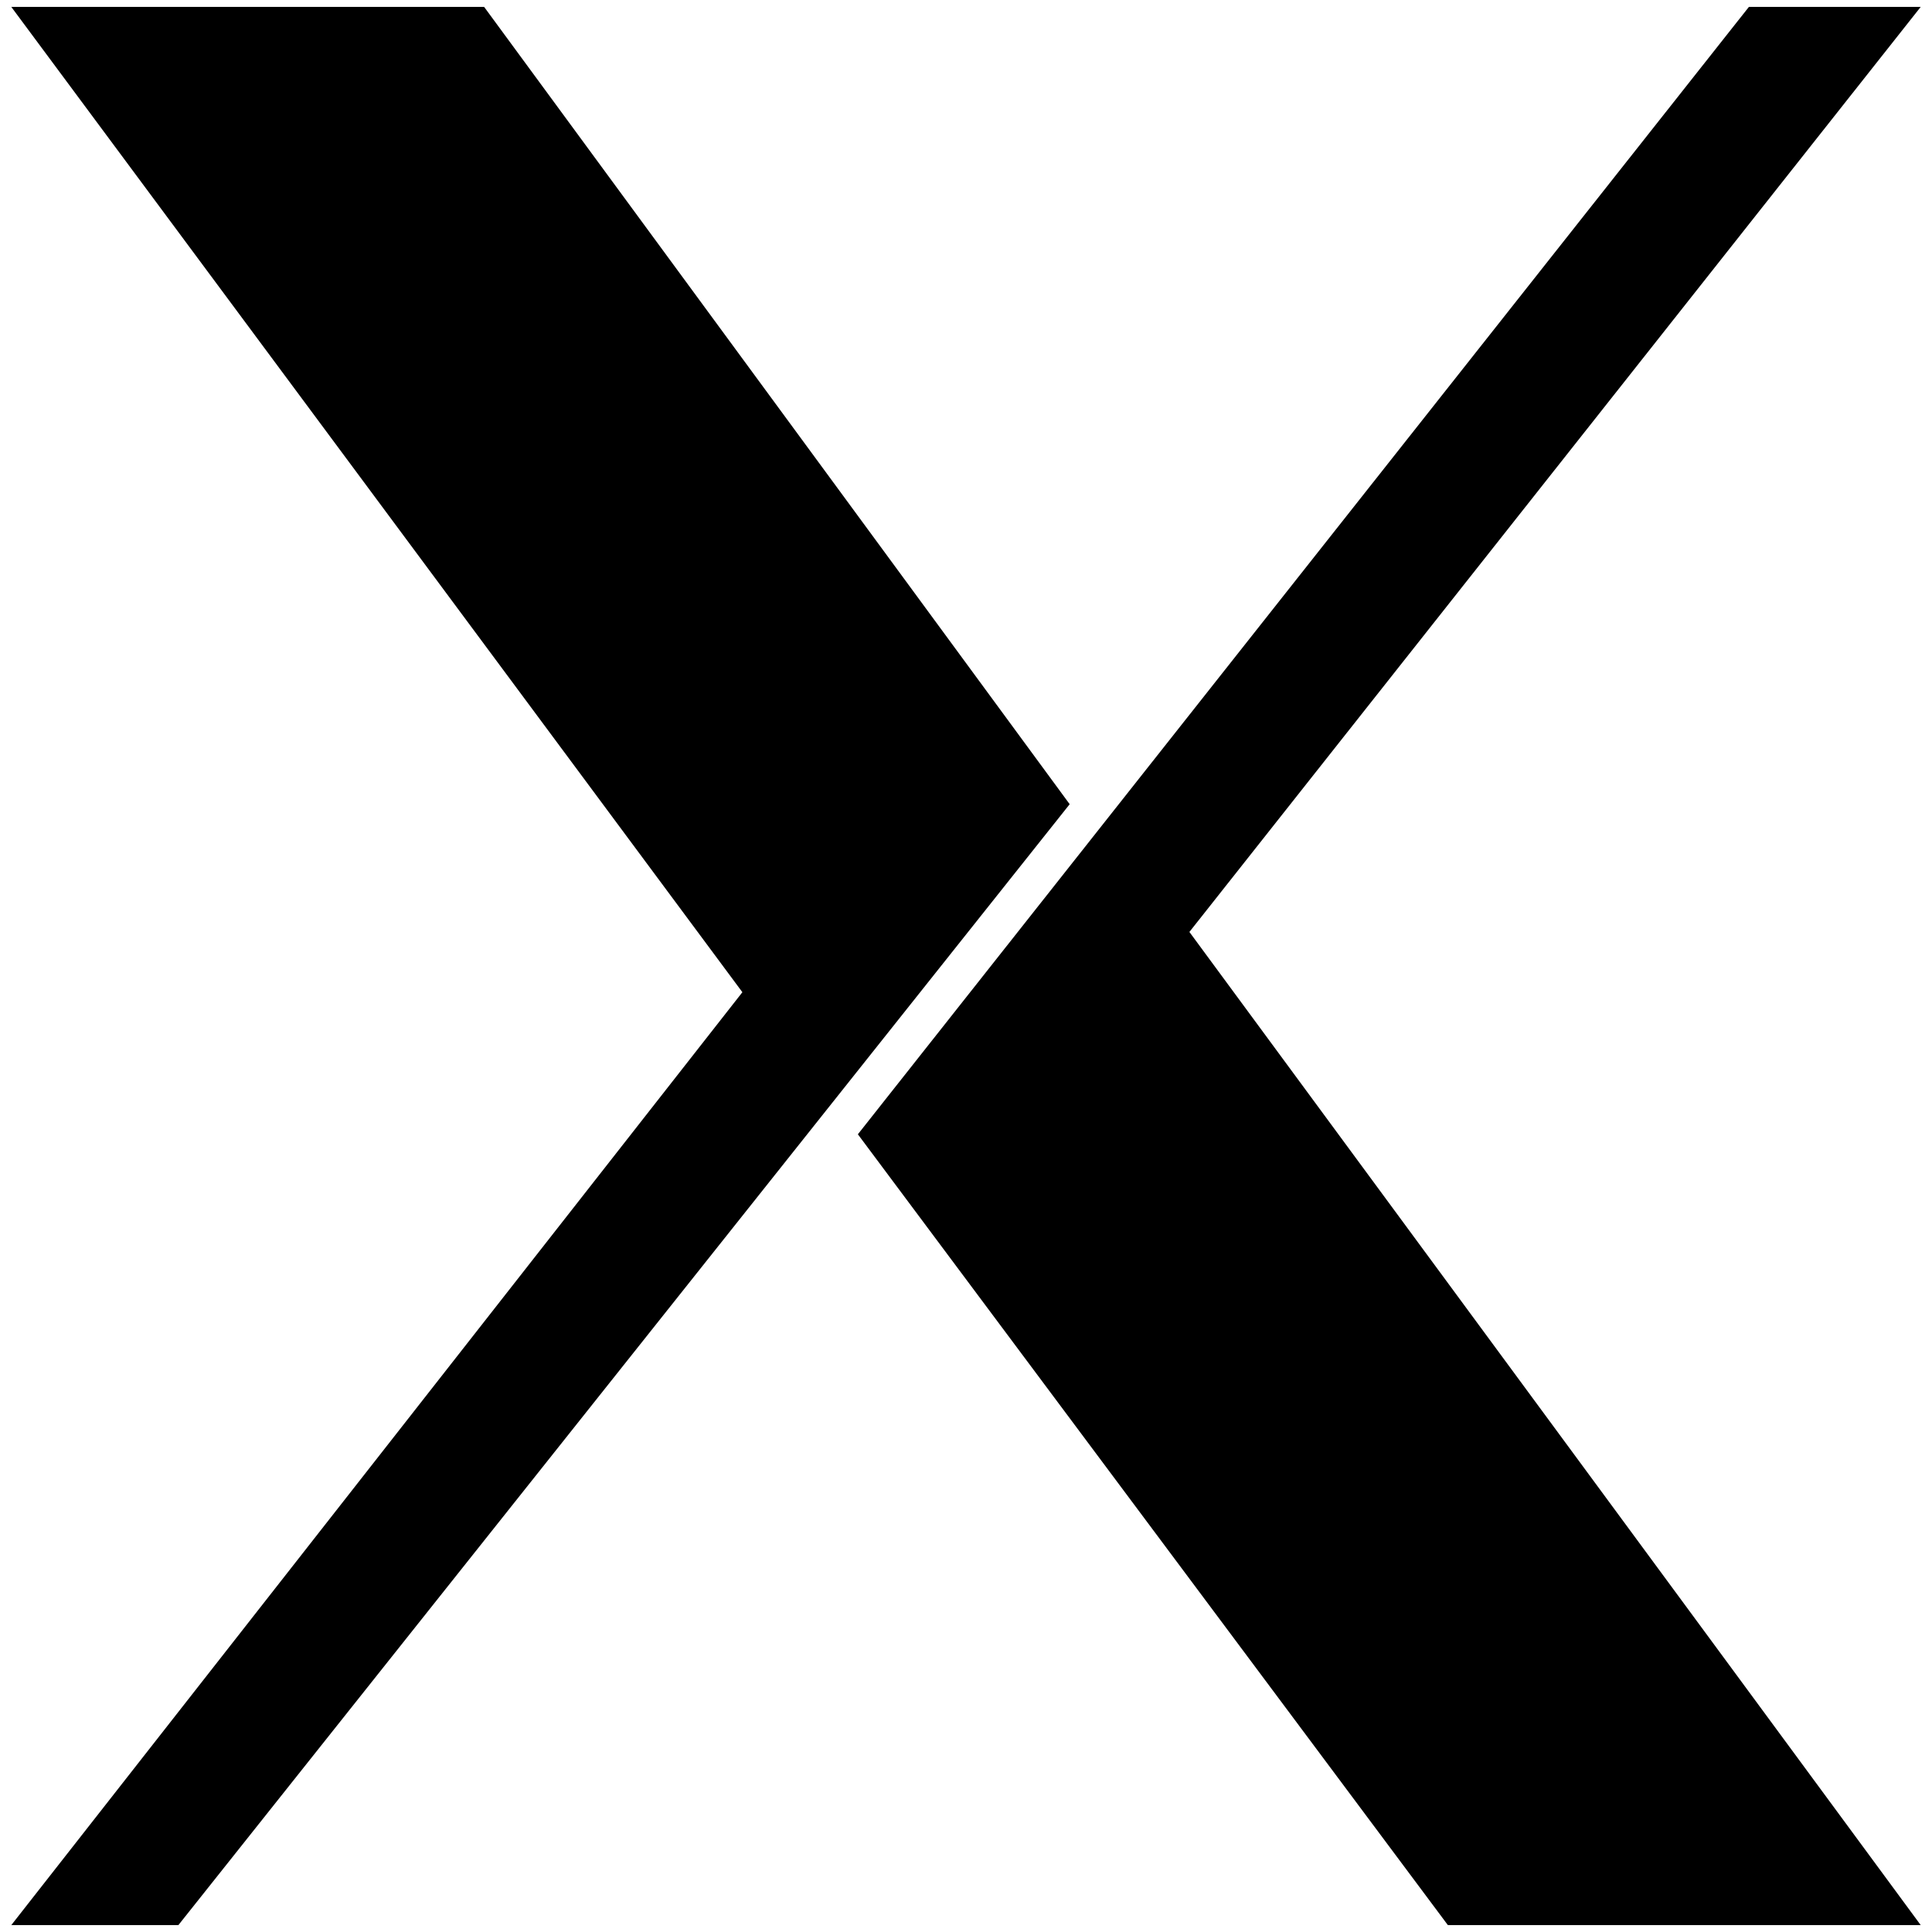
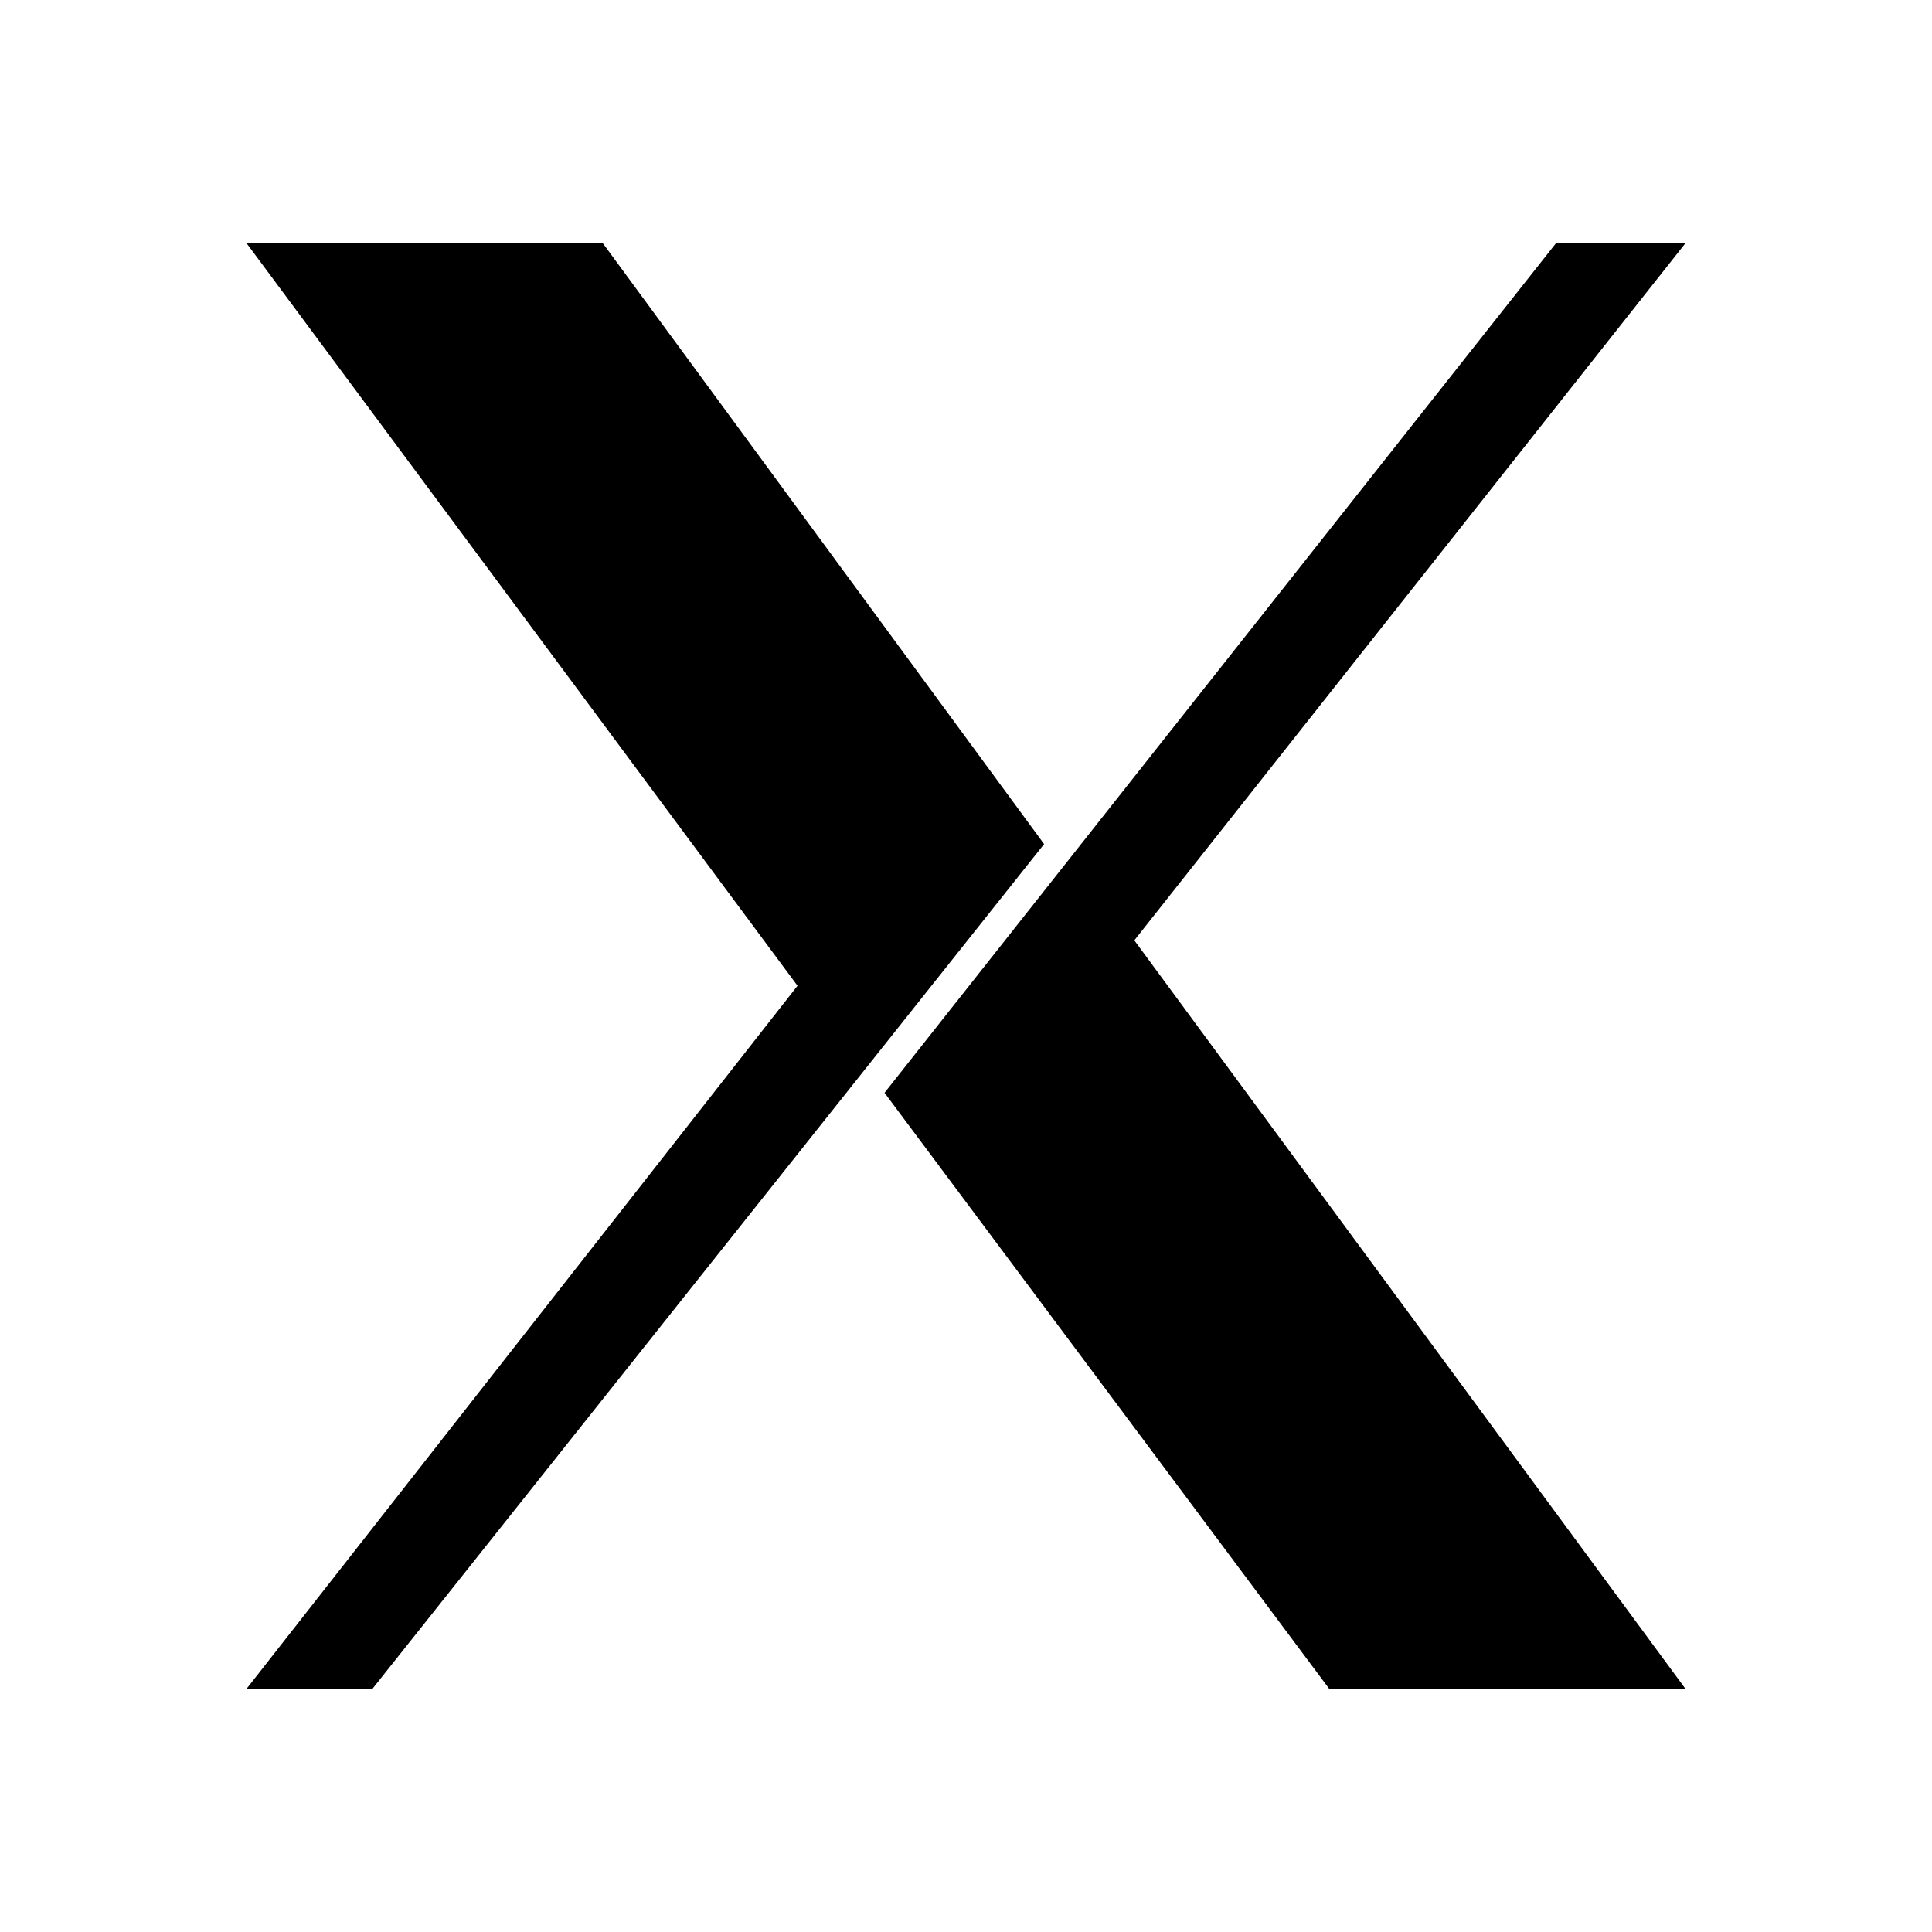
- <svg xmlns="http://www.w3.org/2000/svg" width="24" height="24" viewBox="0 0 275 275" fill="currentColor" class="x11">
+ <svg xmlns="http://www.w3.org/2000/svg" width="16" height="16" viewBox="-45 -45 365 365" fill="currentColor" class="x11">
  <path d="M 1.607,274.018 C 1.607,274.018 105.67,141.232 105.67,141.232 105.67,141.232 1.607,0.982 1.607,0.982 l 67.303,0 c 0,0 83.347,113.488 83.347,113.488 l -126.865,159.547 -23.786,0 z M 122.109,161.454 248.938,0.982 c 0,0 24.455,0 24.455,0 L 169.299,132.654 c 0,0 104.094,141.364 104.094,141.364 l -67.304,0 c 0,0 -83.98,-112.564 -83.98,-112.564 z" />
</svg>
